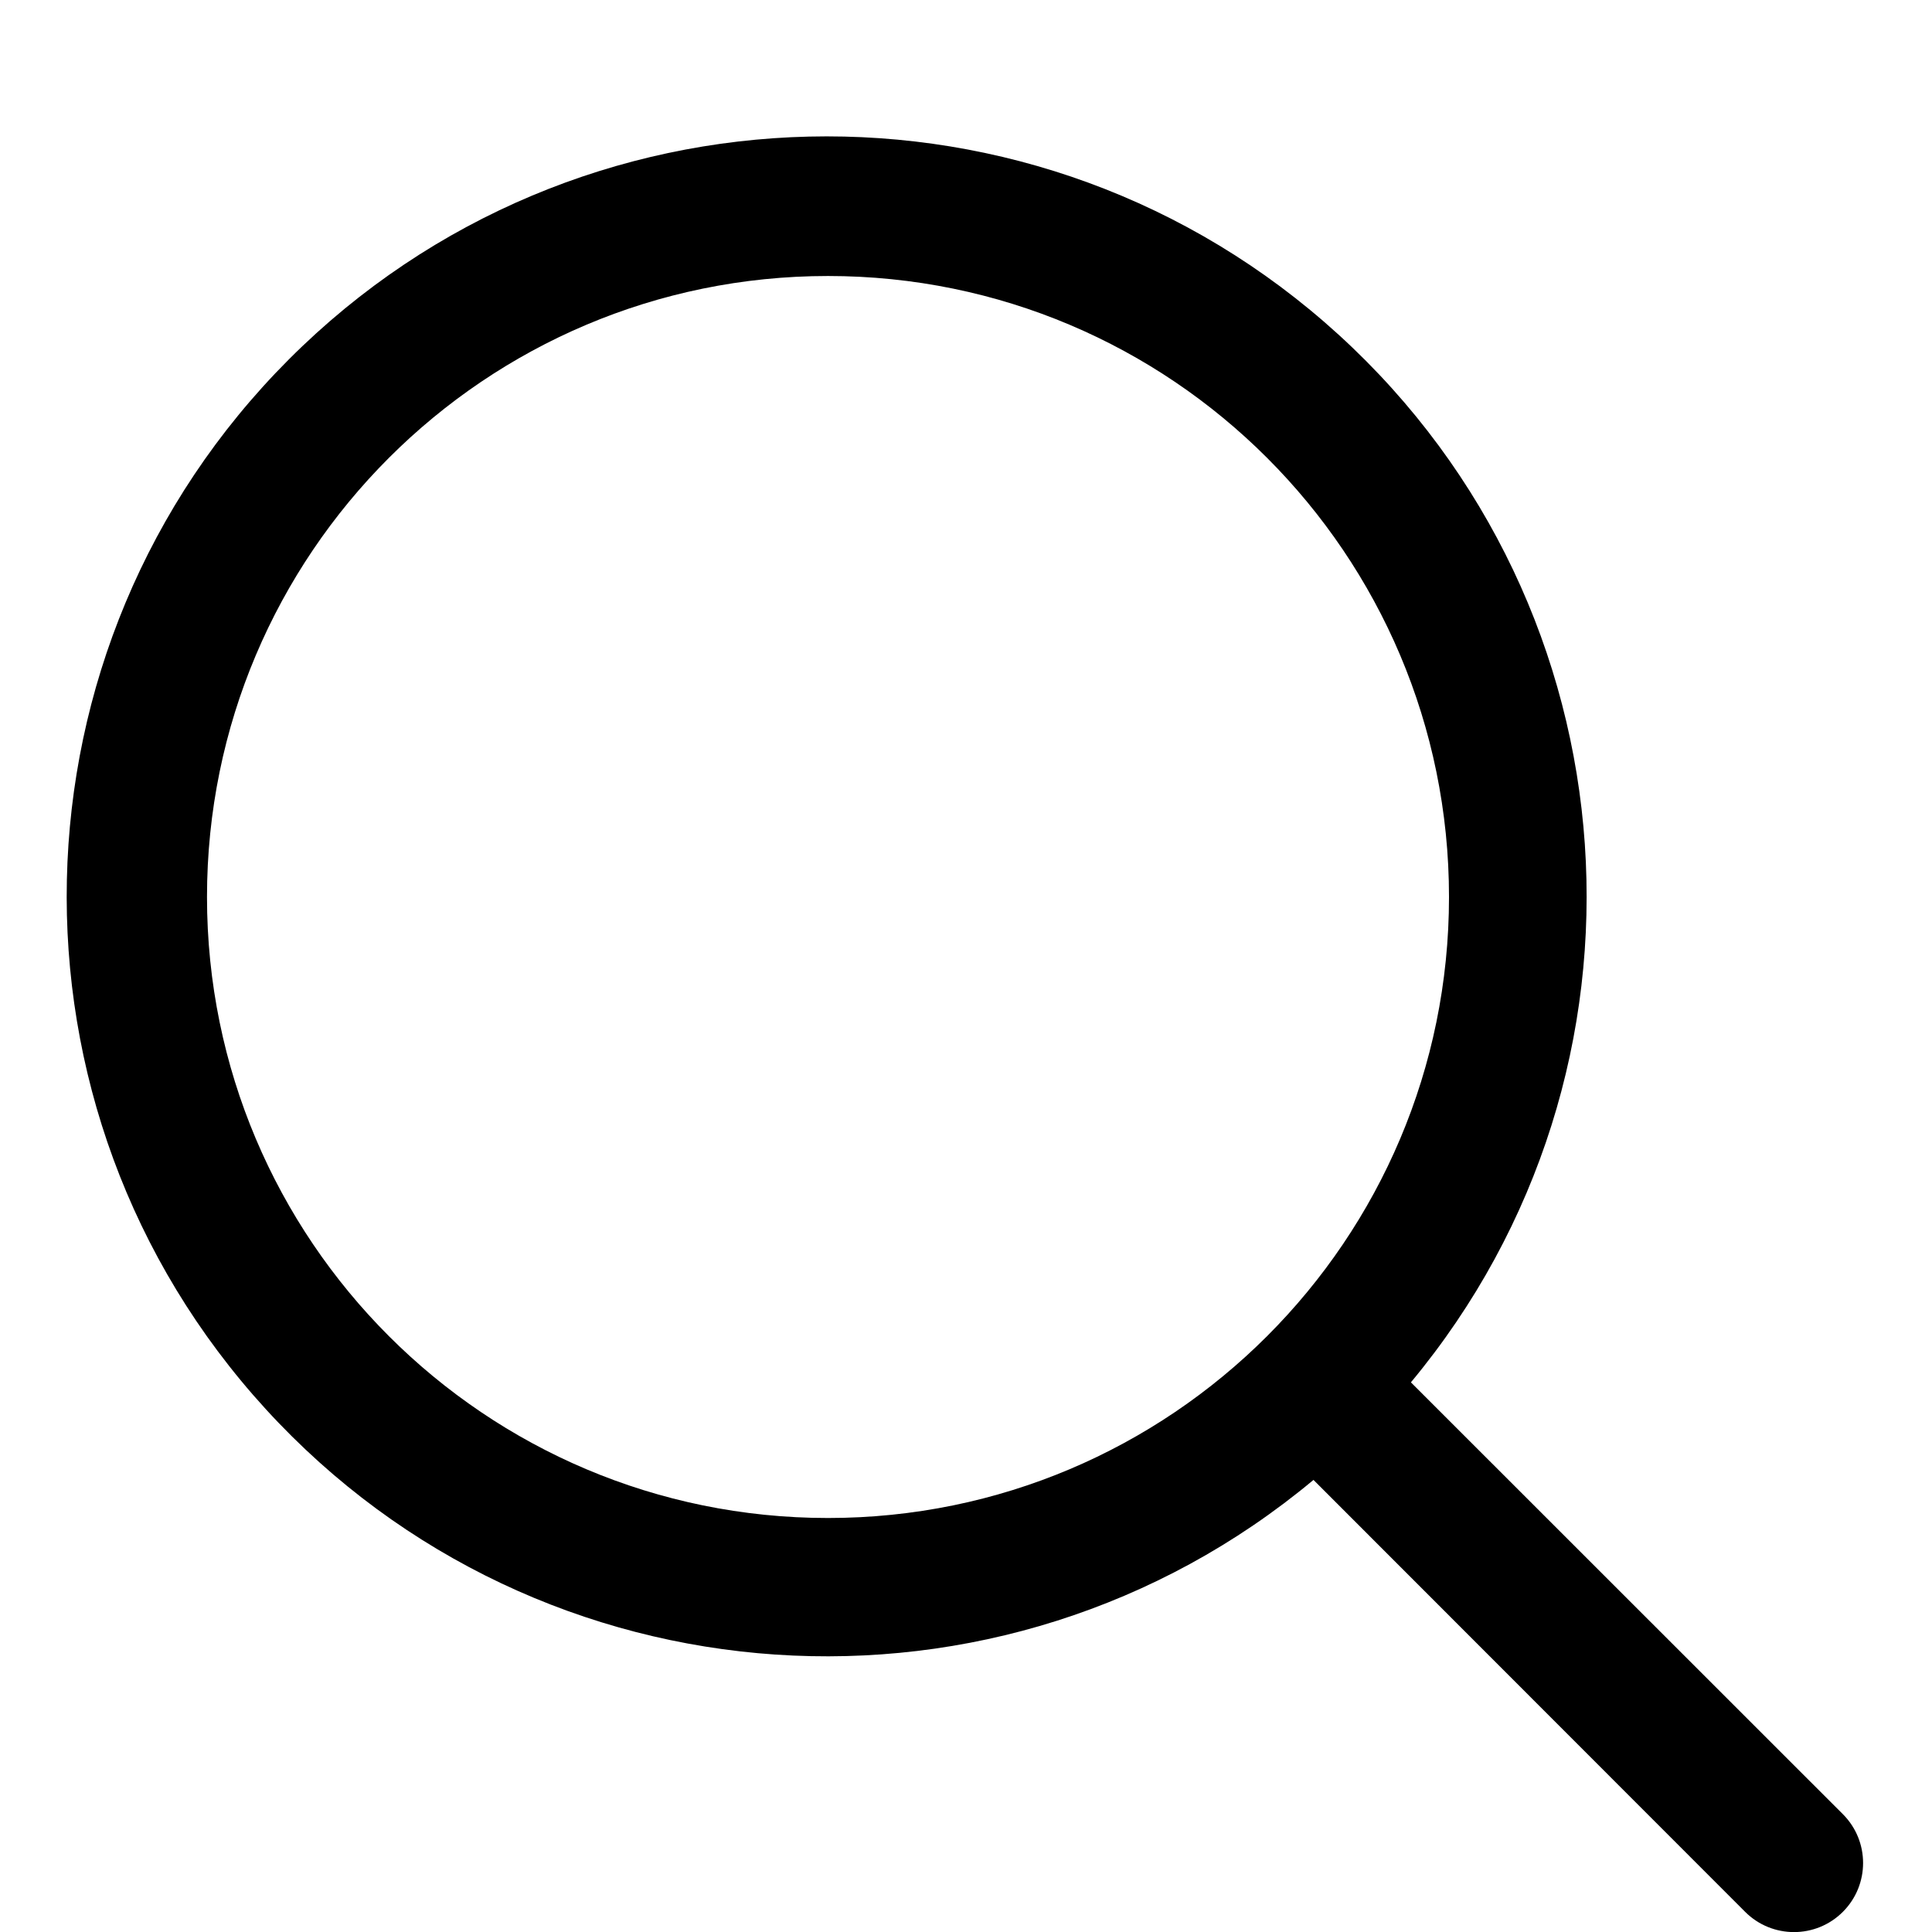
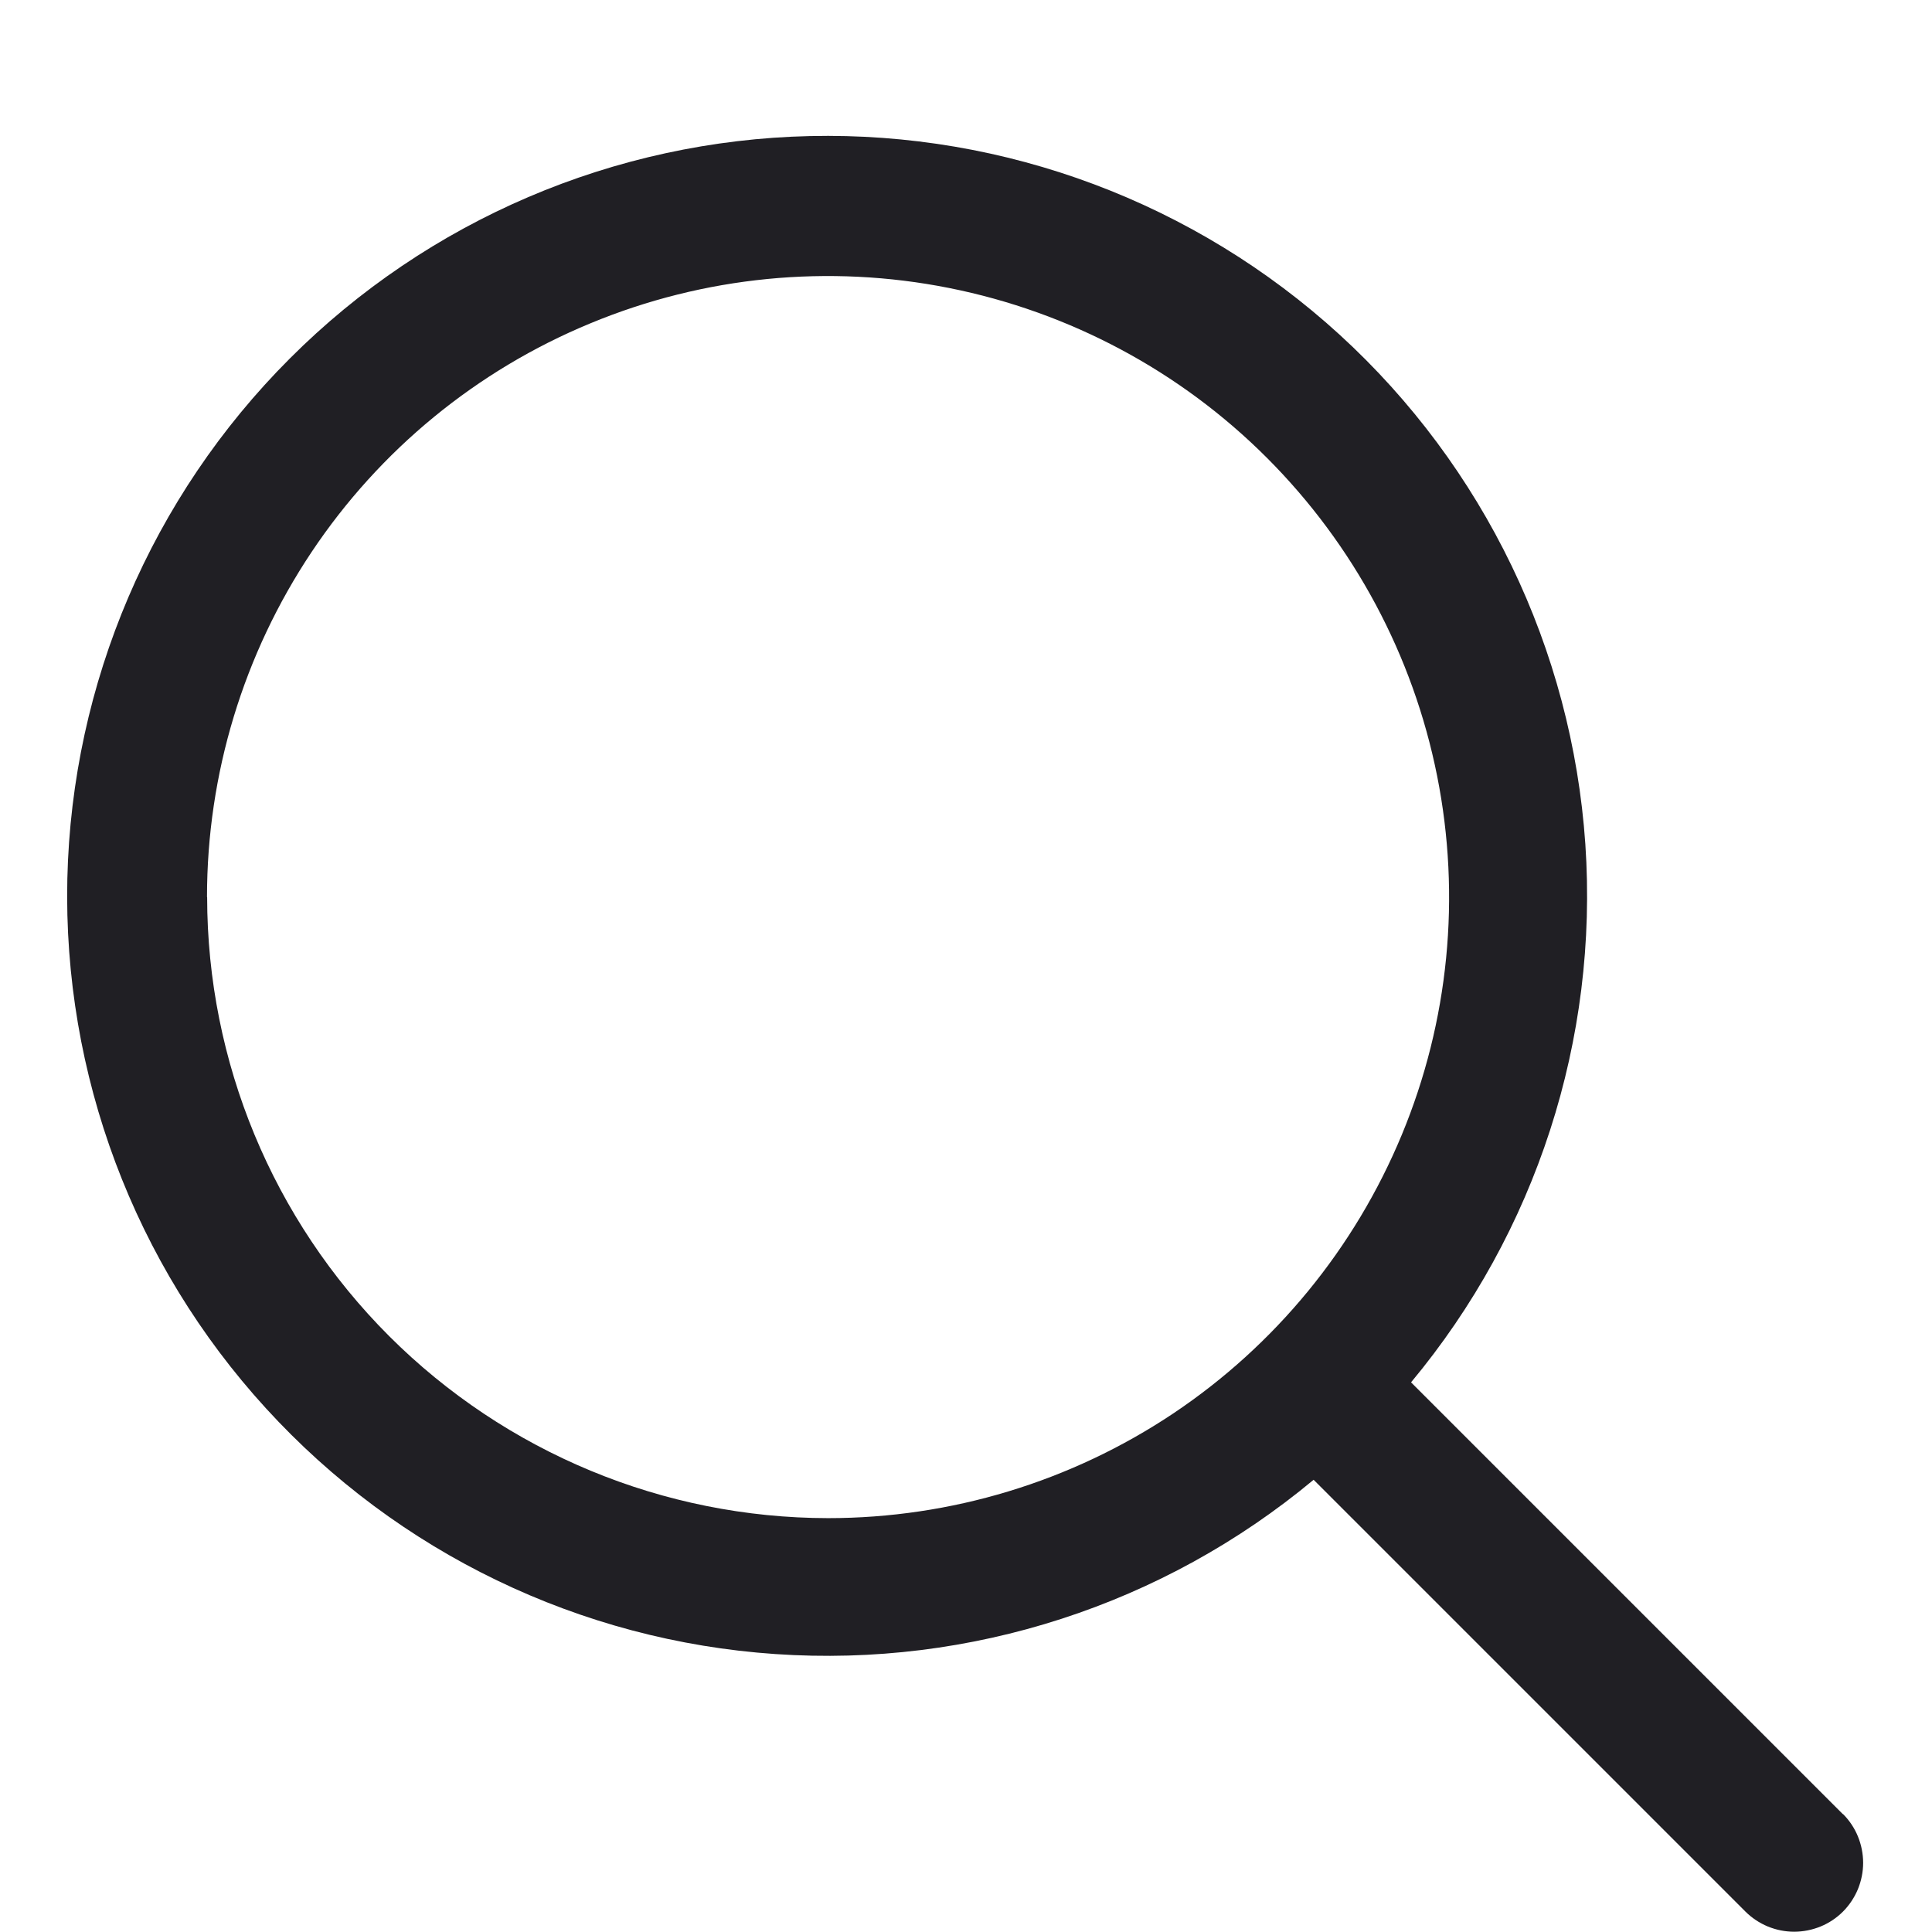
- <svg xmlns="http://www.w3.org/2000/svg" width="14" height="14" fill="none">
-   <path fill="currentColor" d="m13.354 13.146-3.13-3.129a5.507 5.507 0 1 0-.706.707l3.128 3.13a.5.5 0 1 0 .708-.708M1.5 6.5a4.5 4.5 0 1 1 9 0 4.5 4.5 0 0 1-9 0" />
+ <svg xmlns="http://www.w3.org/2000/svg" fill="none" height="14" viewBox="0 0 14 14" width="14">
+   <path d="m13.354 13.146-3.129-3.129c.907-1.089 1.359-2.486 1.263-3.9-.097-1.414-.735-2.736-1.781-3.692-1.047-.956-2.421-1.471-3.838-1.439-1.417.032-2.767.609-3.769 1.612-1.002 1.002-1.579 2.352-1.612 3.769-.032 1.417.483 2.792 1.439 3.838.956 1.047 2.278 1.685 3.692 1.781 1.414.097 2.811-.356 3.9-1.263l3.129 3.129c.046.046.102.083.162.108.061.025.126.038.191.038s.131-.013.192-.038c.061-.025.116-.062.162-.108.046-.046.083-.102.108-.162.025-.061.038-.126.038-.191s-.013-.131-.038-.192c-.025-.061-.062-.116-.108-.162zm-11.854-6.646c0-.89.264-1.76.758-2.5.494-.74 1.197-1.317 2.02-1.657.822-.341 1.727-.43 2.6-.256.873.174 1.675.602 2.304 1.232s1.058 1.431 1.232 2.304c.174.873.085 1.778-.256 2.6-.341.822-.917 1.525-1.657 2.02-.74.494-1.61.758-2.5.758-1.193-.001-2.337-.476-3.181-1.319-.844-.844-1.318-1.987-1.319-3.181z" fill="#201f24" />
</svg>
